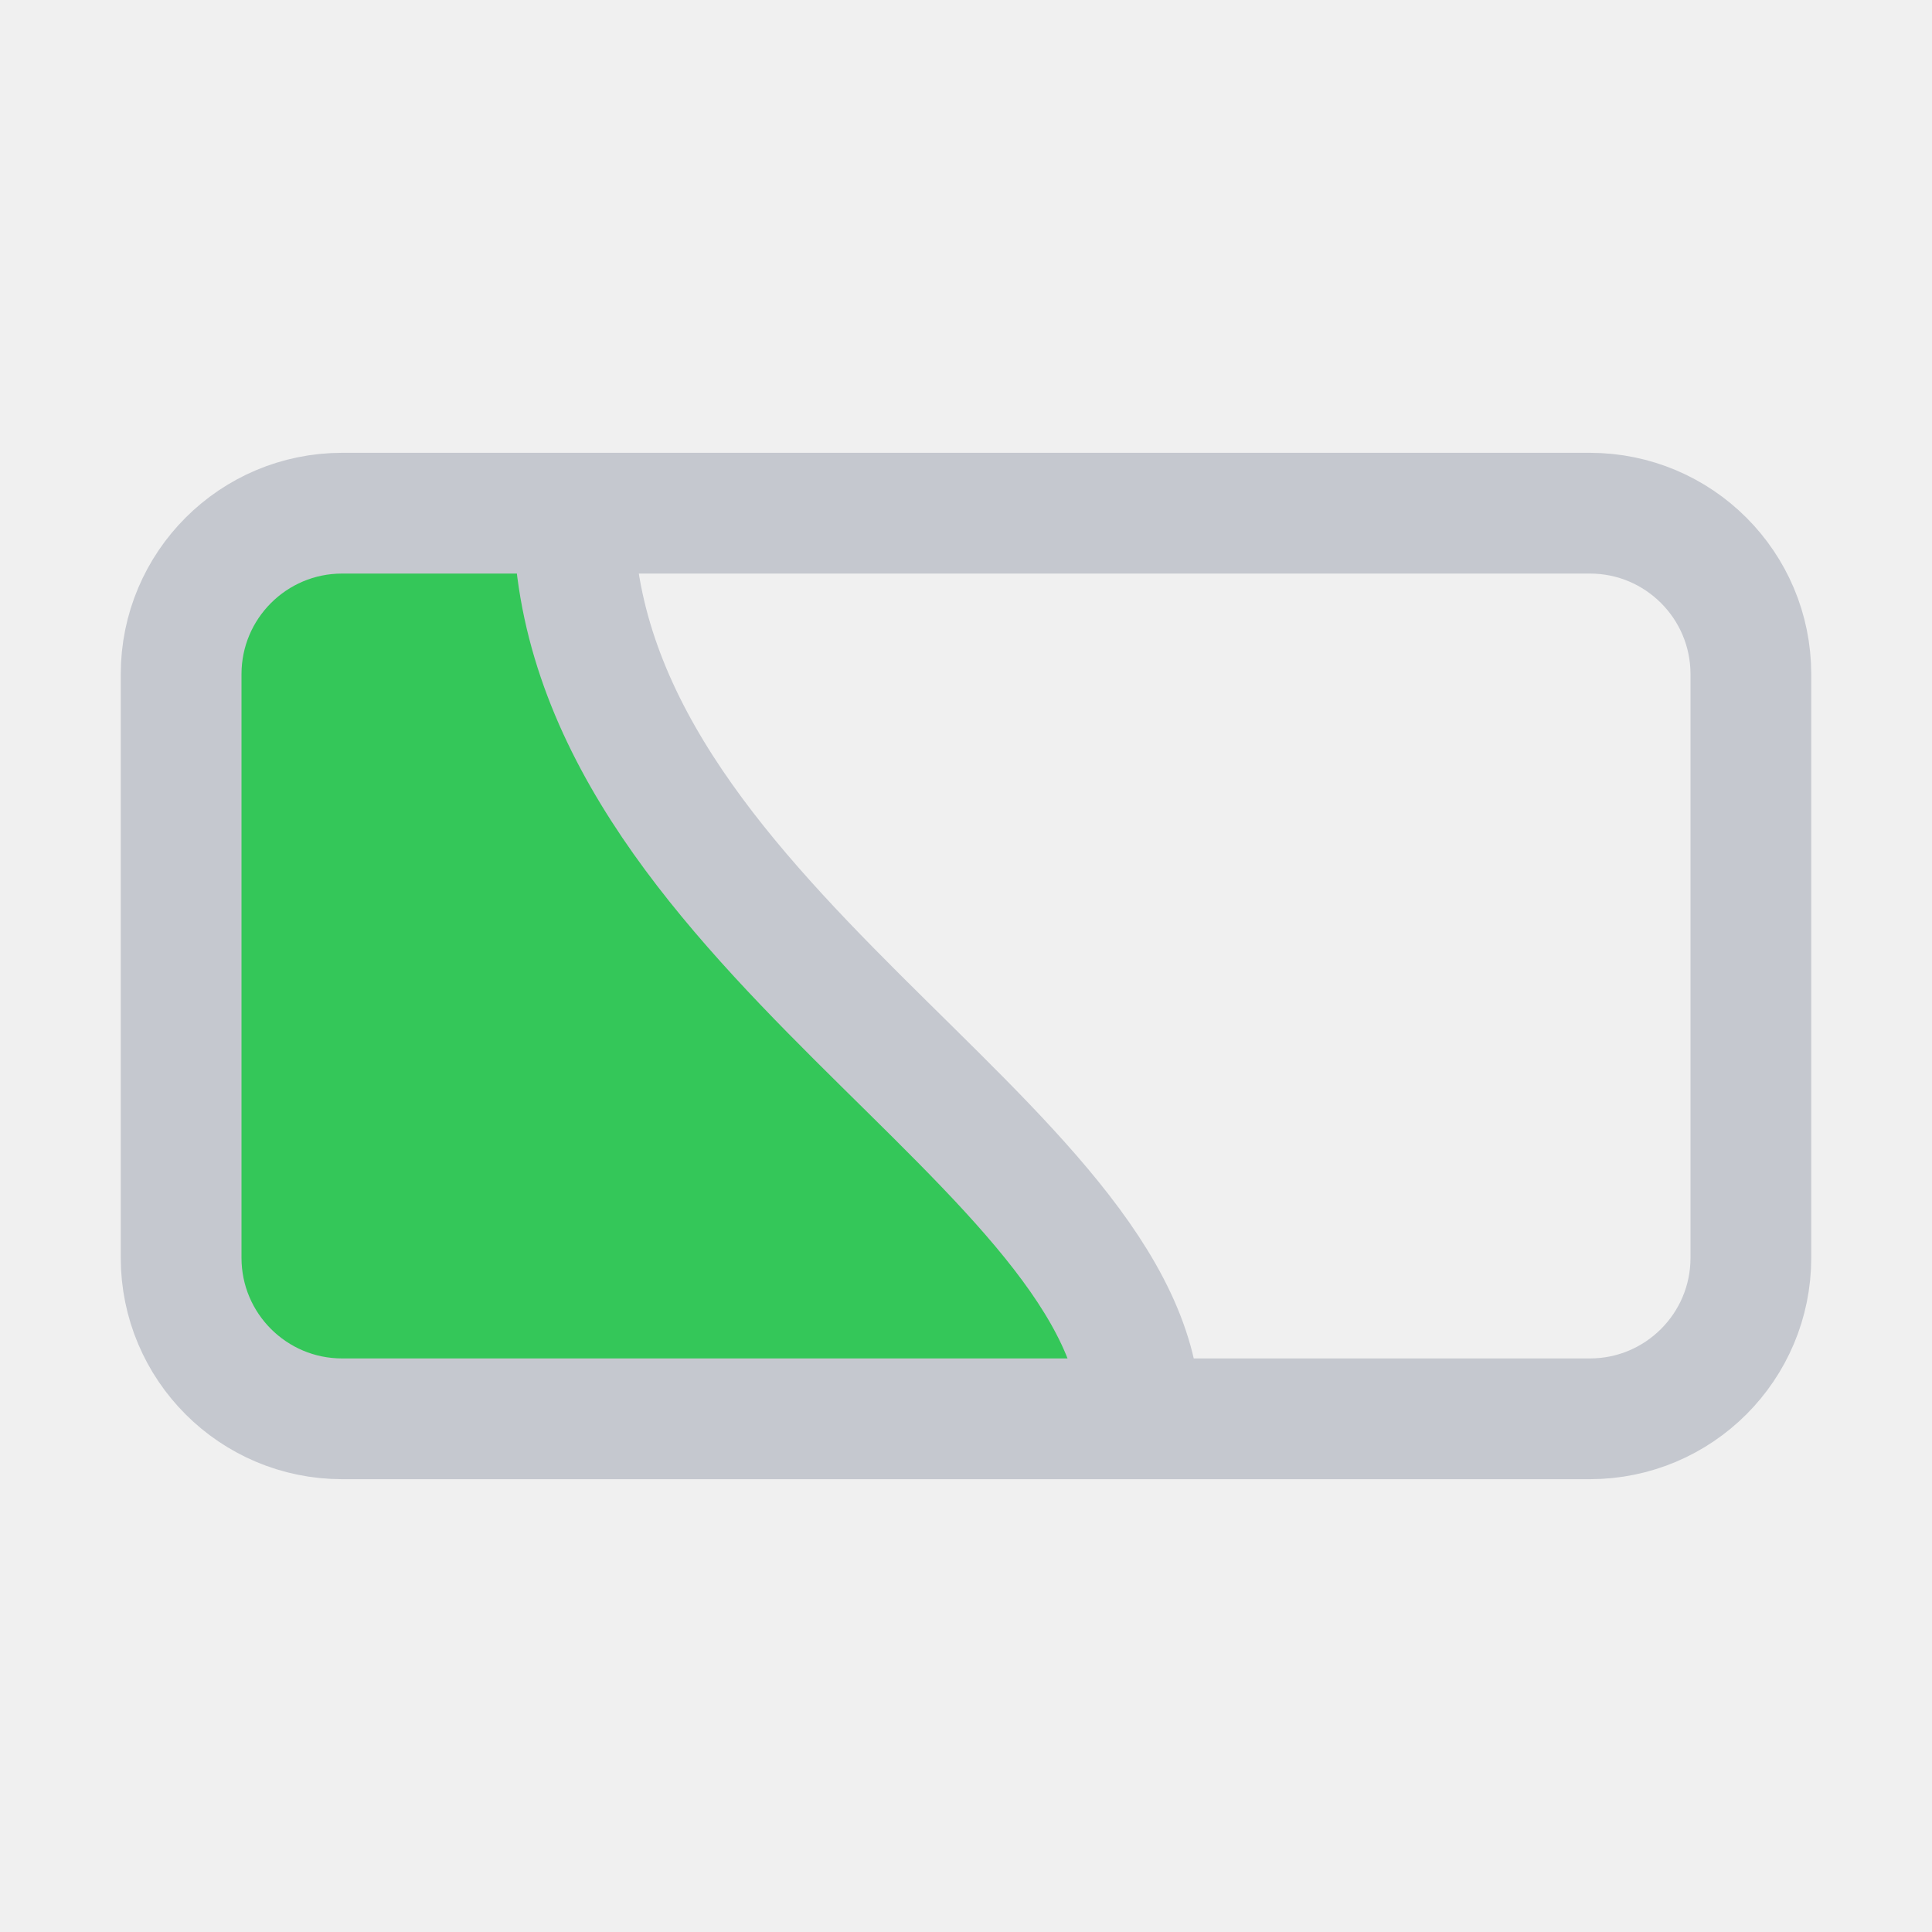
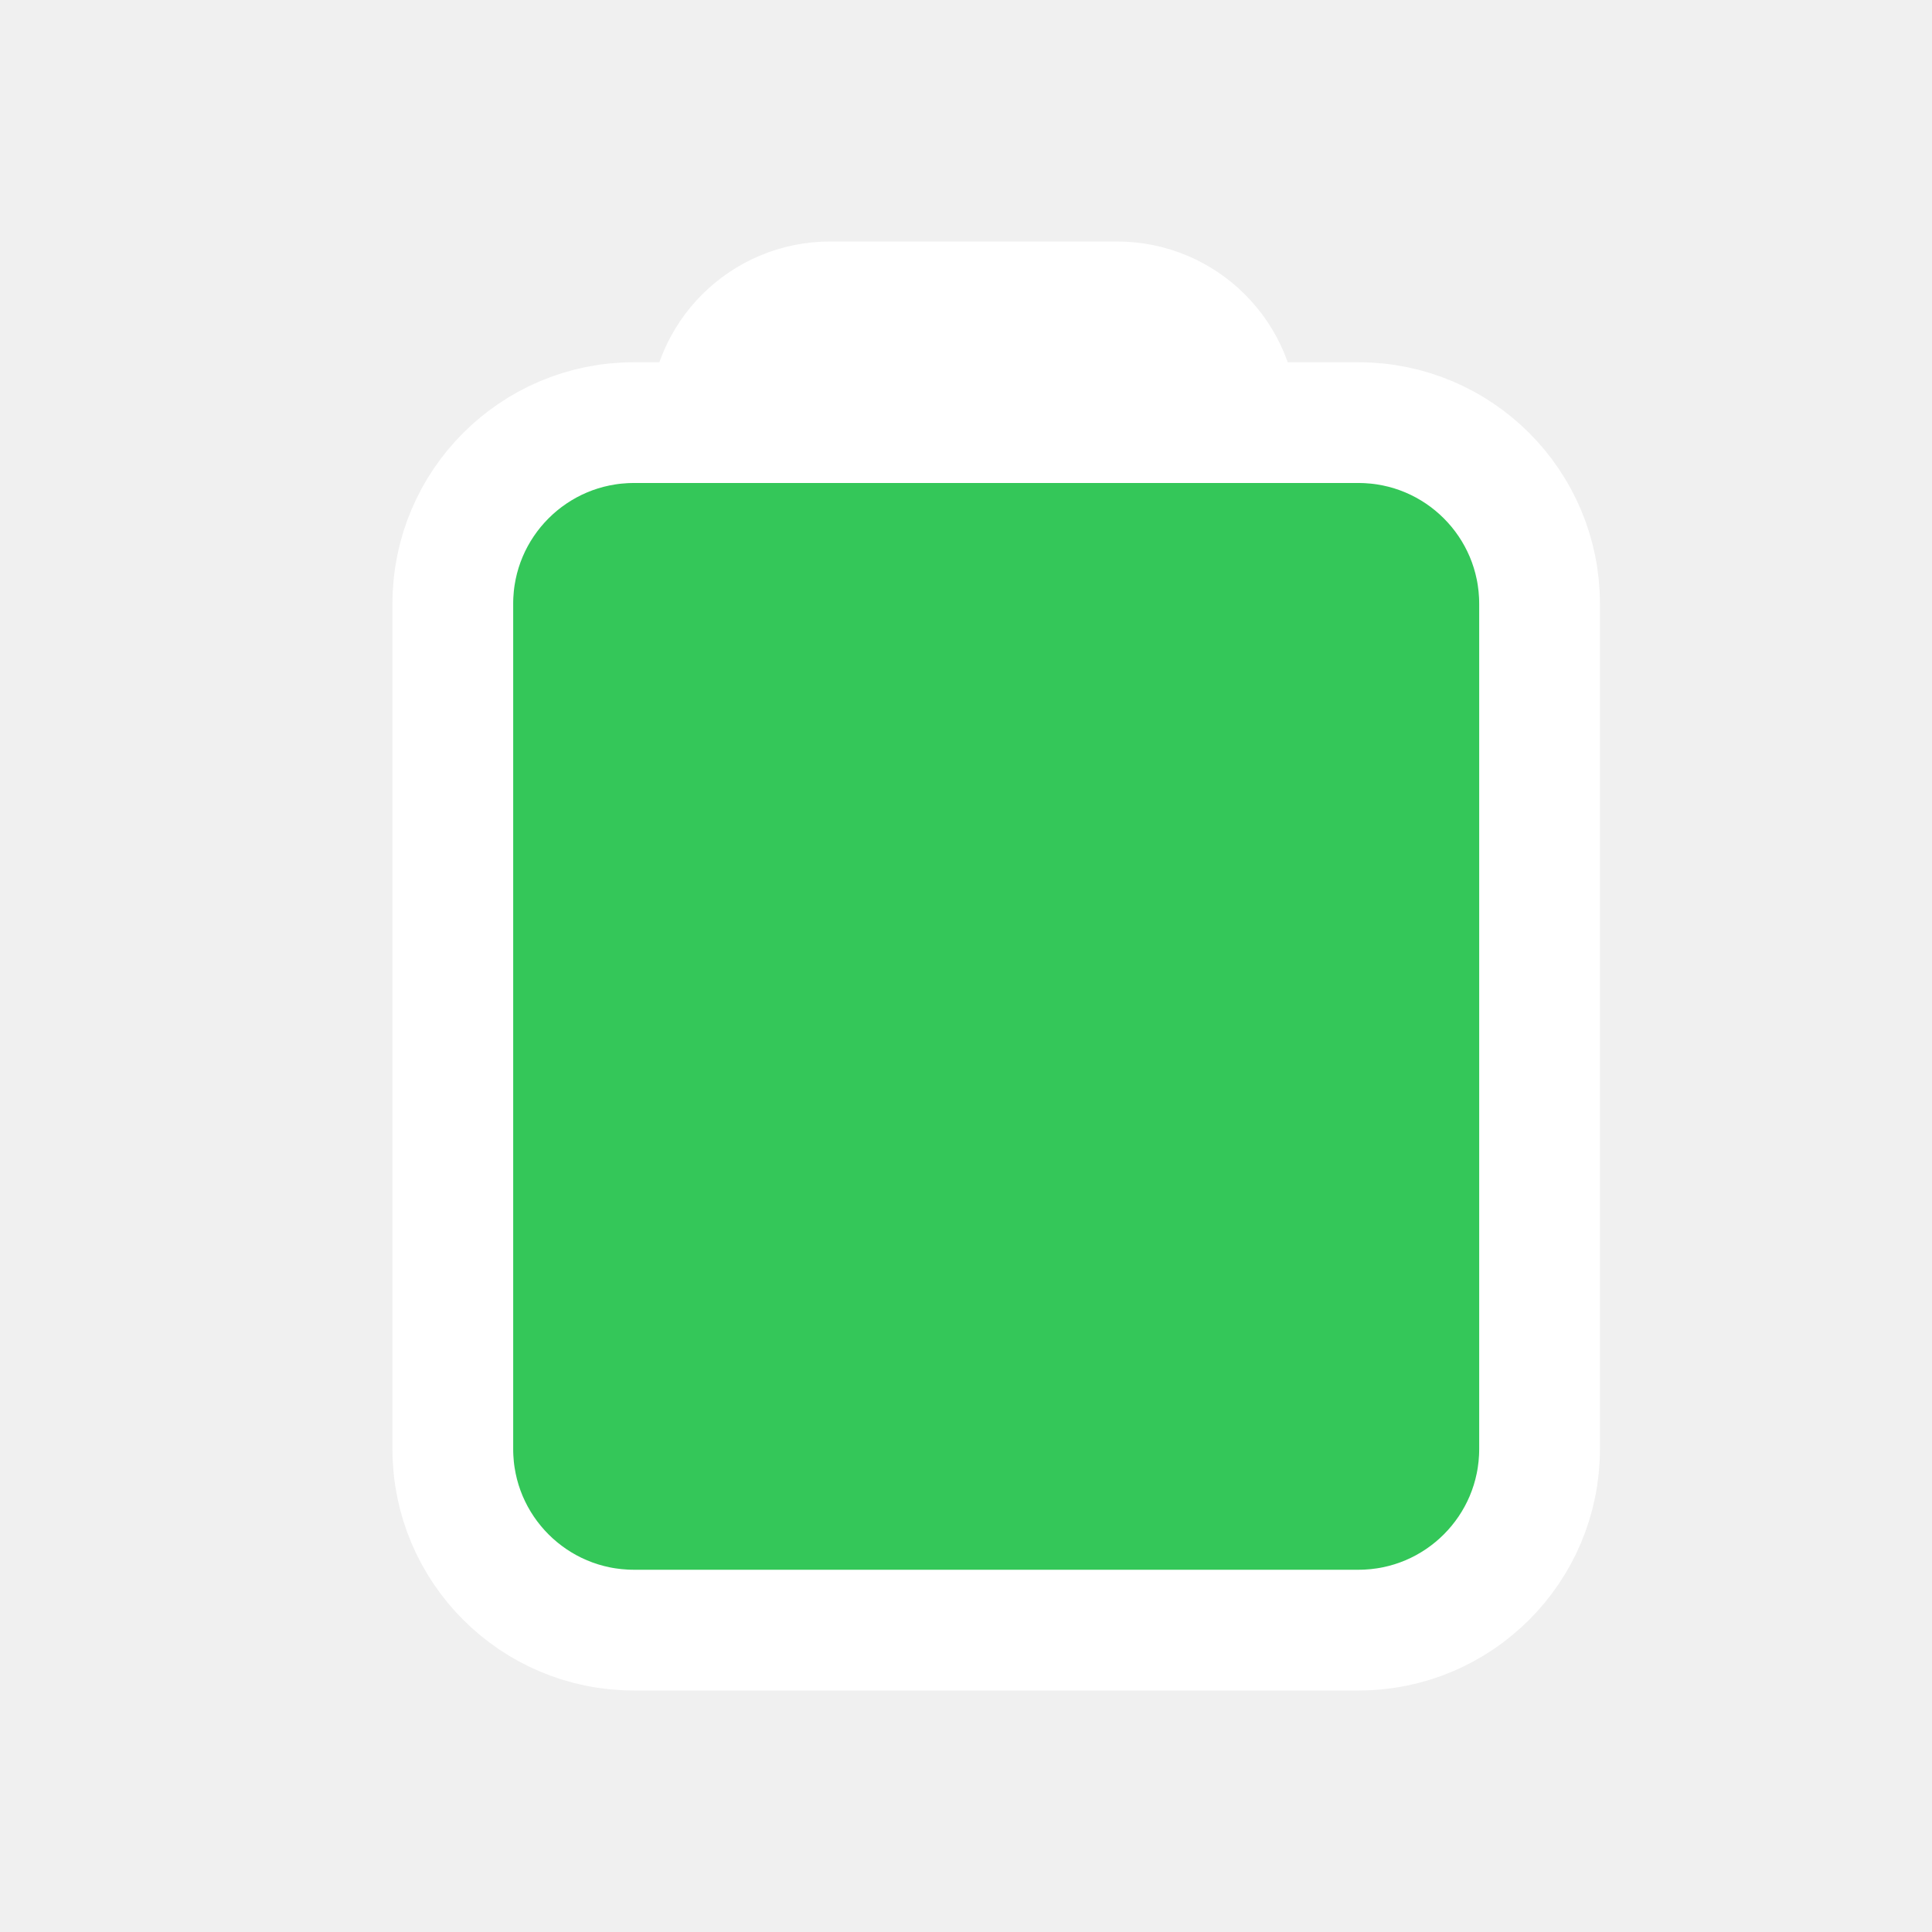
<svg xmlns="http://www.w3.org/2000/svg" width="32" height="32" viewBox="0 0 32 32" fill="none">
-   <path d="M3 11.167V20.833C3 22.306 4.194 23.5 5.667 23.5H16.333C17.806 23.5 18.939 22.248 18.126 21.02C16.178 18.081 11.534 15.163 10.027 11.109C9.514 9.729 8.352 8.5 6.879 8.5H5.667C4.194 8.5 3 9.694 3 11.167Z" fill="#34C759" />
-   <path d="M9.5 8.5H5.667C4.194 8.5 3 9.694 3 11.167V20.833C3 22.306 4.194 23.5 5.667 23.5H18.889M9.5 8.5H16H26.333C27.806 8.5 29 9.694 29 11.167V20.833C29 22.306 27.806 23.5 26.333 23.5H18.889M9.5 8.5C9.5 15.25 18.889 19 18.889 23.5" stroke="#C5C8CF" stroke-width="2" stroke-linecap="round" stroke-linejoin="round" />
+   <g clip-path="url(#clip0_1403_541)">
+     <path d="M7 10V24C7 25.657 8.343 27 10 27H23C24.657 27 26 25.657 26 24V10.002C26 8.345 24.657 7 23 7H10C8.343 7 7 8.343 7 10Z" fill="#34C759" />
+     <path d="M11.75 7H10.5C8.843 7 7.5 8.343 7.5 10V24C7.5 25.657 8.843 27 10.5 27H18.611H22.5C24.157 27 25.5 25.657 25.5 24V10C25.5 8.343 24.157 7 22.5 7H20.5M11.75 7H16.5H20.5M11.75 7V7C11.75 5.895 12.645 5 13.75 5H18.5C19.605 5 20.5 5.895 20.5 7V7" stroke="white" stroke-width="2" stroke-linecap="round" stroke-linejoin="round" />
+   </g>
+   <defs>
+     <clipPath id="clip0_1403_541">
+       <rect width="32" height="32" fill="white" />
+     </clipPath>
+   </defs>
</svg>
